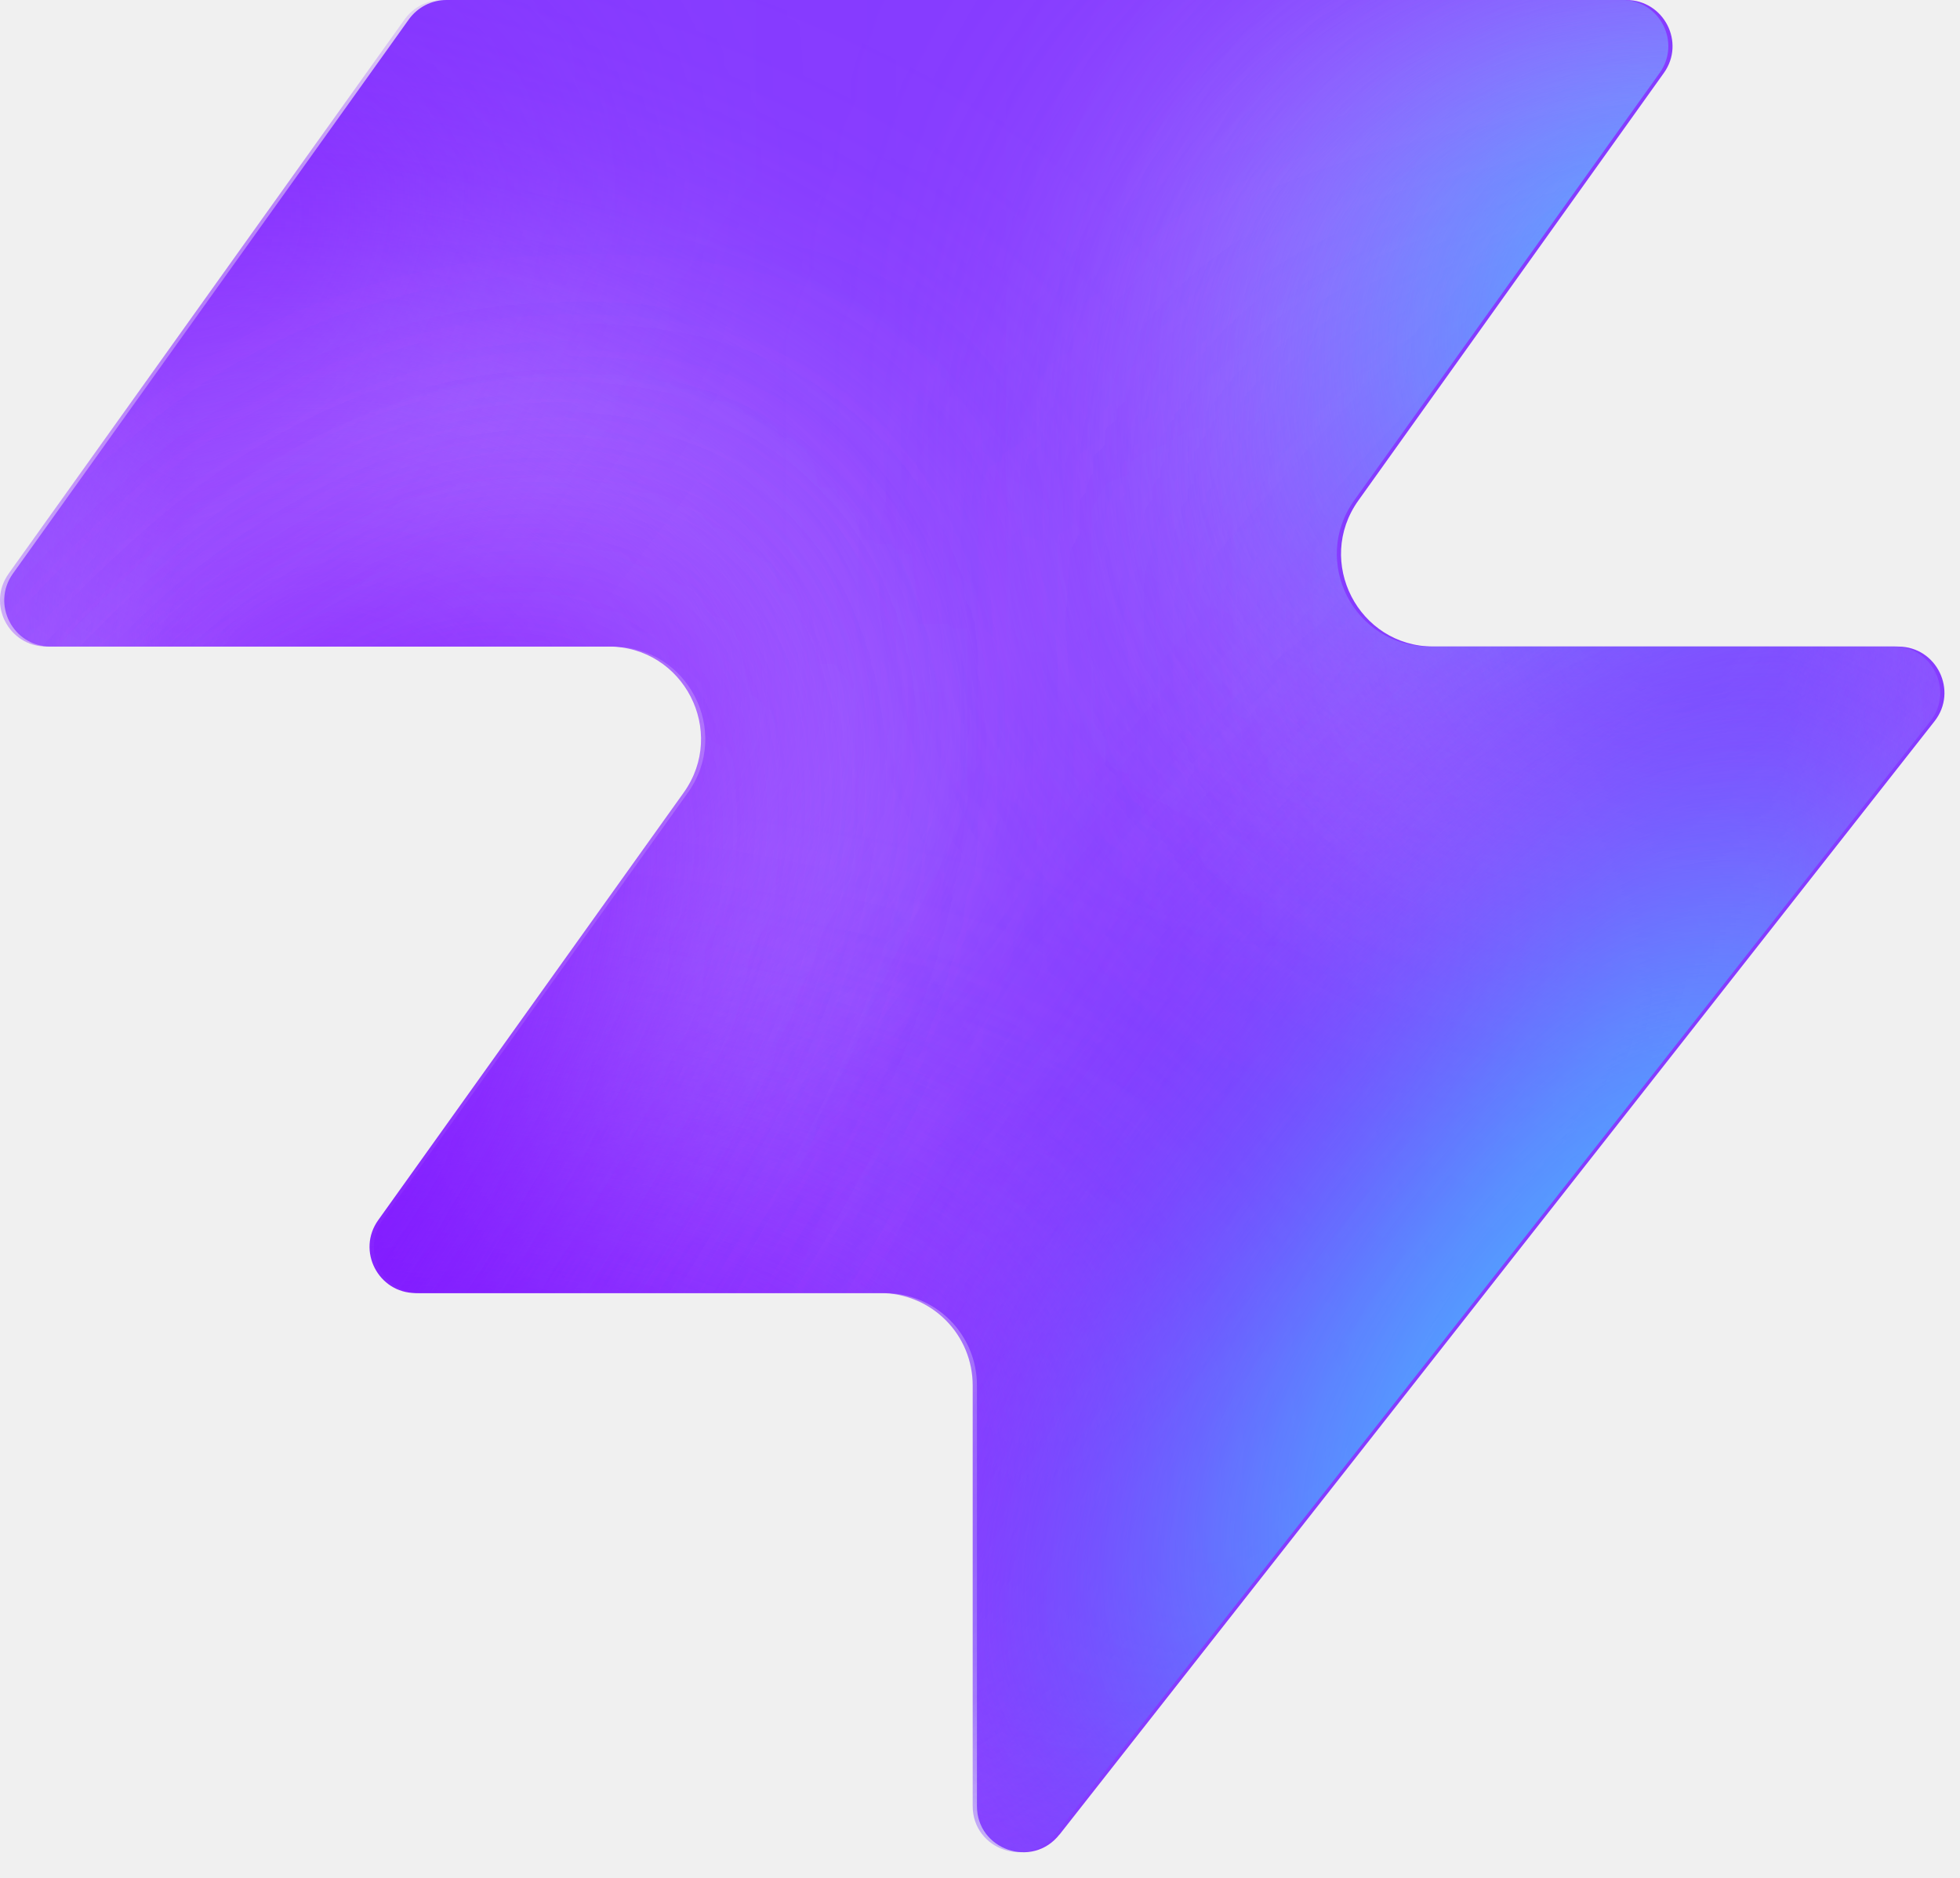
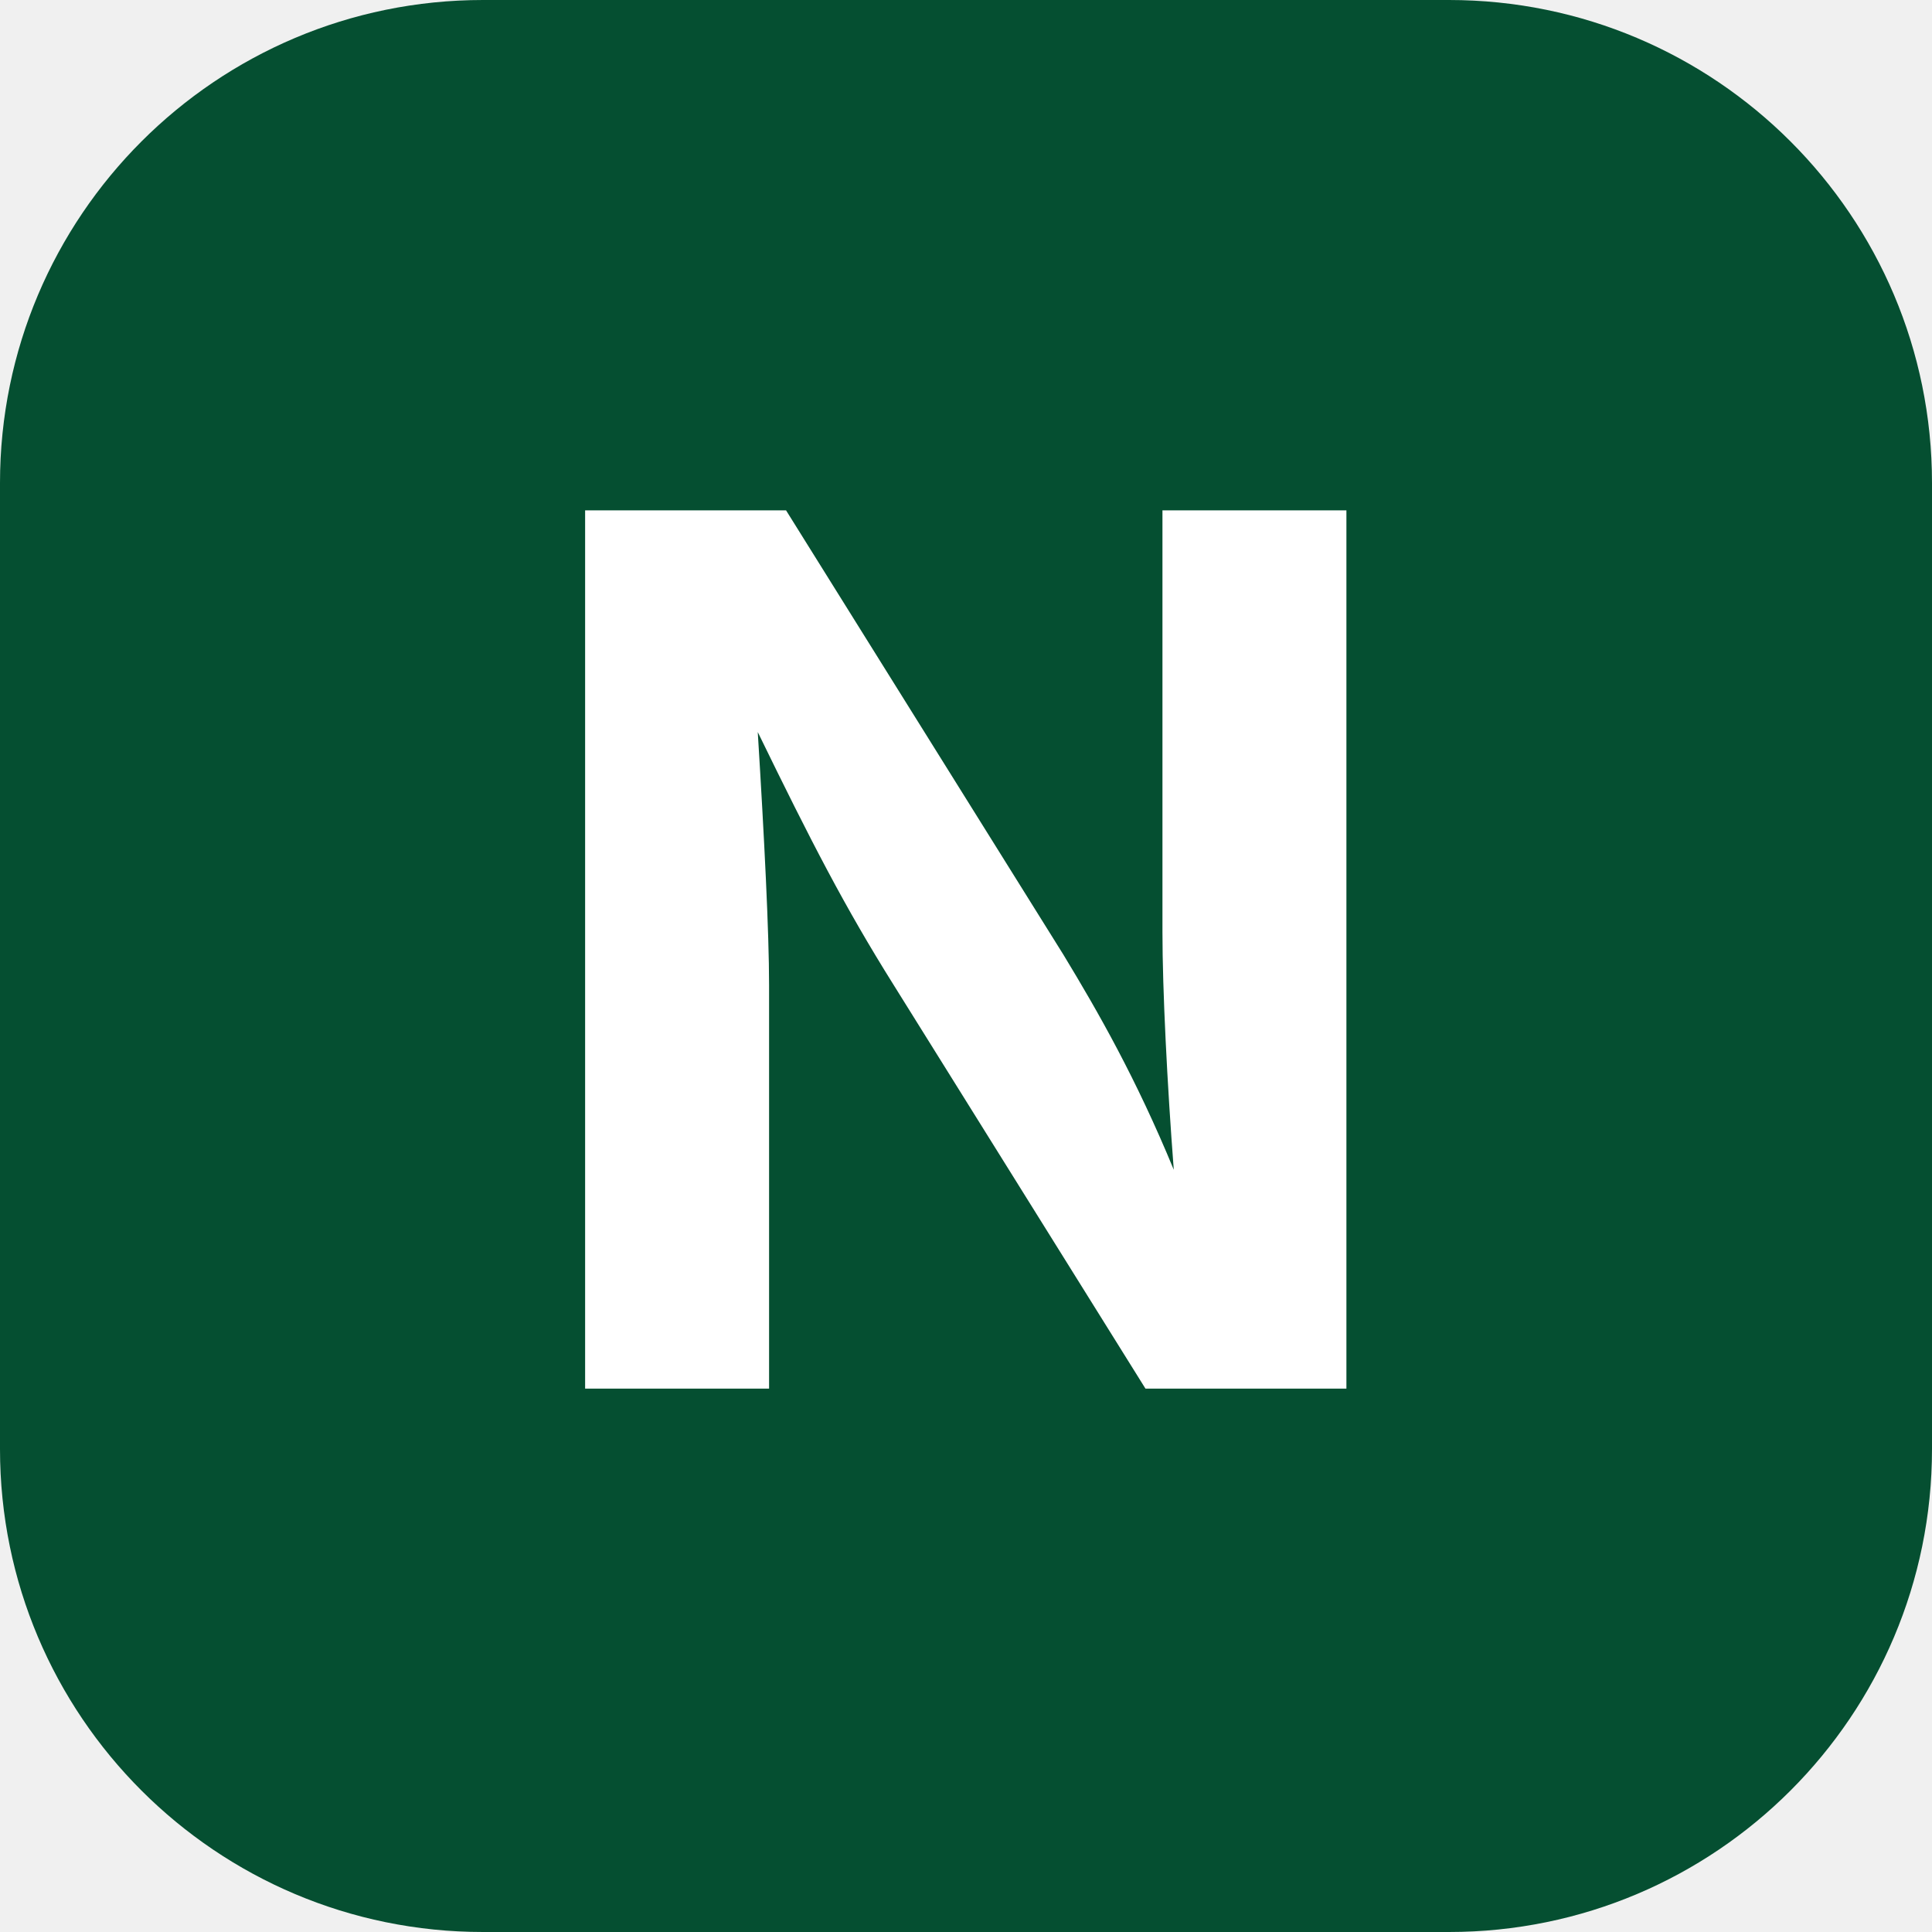
- <svg xmlns="http://www.w3.org/2000/svg" width="48" height="46" fill="none" viewBox="0 0 48 46">
-   <path fill="#863bff" d="M25.946 44.938c-.664.845-2.021.375-2.021-.698V33.937a2.26 2.26 0 0 0-2.262-2.262H10.287c-.92 0-1.456-1.04-.92-1.788l7.48-10.471c1.07-1.497 0-3.578-1.842-3.578H1.237c-.92 0-1.456-1.04-.92-1.788L10.013.474c.214-.297.556-.474.92-.474h28.894c.92 0 1.456 1.04.92 1.788l-7.48 10.471c-1.07 1.498 0 3.579 1.842 3.579h11.377c.943 0 1.473 1.088.89 1.83L25.947 44.94z" style="fill:#863bff;fill:color(display-p3 .525 .23 1);fill-opacity:1" />
-   <mask id="a" width="48" height="46" x="0" y="0" maskUnits="userSpaceOnUse" style="mask-type:alpha">
-     <path fill="#000" d="M25.842 44.938c-.664.844-2.021.375-2.021-.698V33.937a2.26 2.26 0 0 0-2.262-2.262H10.183c-.92 0-1.456-1.04-.92-1.788l7.48-10.471c1.07-1.498 0-3.579-1.842-3.579H1.133c-.92 0-1.456-1.04-.92-1.787L9.91.473c.214-.297.556-.474.92-.474h28.894c.92 0 1.456 1.04.92 1.788l-7.48 10.471c-1.07 1.498 0 3.578 1.842 3.578h11.377c.943 0 1.473 1.088.89 1.832L25.843 44.94z" style="fill:#000;fill-opacity:1" />
-   </mask>
-   <g mask="url(#a)">
-     <g filter="url(#b)">
-       <ellipse cx="5.508" cy="14.704" fill="#ede6ff" rx="5.508" ry="14.704" style="fill:#ede6ff;fill:color(display-p3 .927 .903 1);fill-opacity:1" transform="matrix(.00324 1 1 -.00324 -4.47 31.516)" />
-     </g>
-     <g filter="url(#c)">
-       <ellipse cx="10.399" cy="29.851" fill="#ede6ff" rx="10.399" ry="29.851" style="fill:#ede6ff;fill:color(display-p3 .927 .903 1);fill-opacity:1" transform="matrix(.00324 1 1 -.00324 -39.328 7.883)" />
-     </g>
-     <g filter="url(#d)">
-       <ellipse cx="5.508" cy="30.487" fill="#7e14ff" rx="5.508" ry="30.487" style="fill:#7e14ff;fill:color(display-p3 .492 .077 1);fill-opacity:1" transform="rotate(89.814 -25.913 -14.639)scale(1 -1)" />
-     </g>
-     <g filter="url(#e)">
-       <ellipse cx="5.508" cy="30.599" fill="#7e14ff" rx="5.508" ry="30.599" style="fill:#7e14ff;fill:color(display-p3 .492 .077 1);fill-opacity:1" transform="rotate(89.814 -32.644 -3.334)scale(1 -1)" />
-     </g>
-     <g filter="url(#f)">
-       <ellipse cx="5.508" cy="30.599" fill="#7e14ff" rx="5.508" ry="30.599" style="fill:#7e14ff;fill:color(display-p3 .492 .077 1);fill-opacity:1" transform="matrix(.00324 1 1 -.00324 -34.34 30.47)" />
-     </g>
-     <g filter="url(#g)">
-       <ellipse cx="14.072" cy="22.078" fill="#ede6ff" rx="14.072" ry="22.078" style="fill:#ede6ff;fill:color(display-p3 .927 .903 1);fill-opacity:1" transform="rotate(93.35 24.506 48.493)scale(-1 1)" />
-     </g>
-     <g filter="url(#h)">
-       <ellipse cx="3.47" cy="21.501" fill="#7e14ff" rx="3.47" ry="21.501" style="fill:#7e14ff;fill:color(display-p3 .492 .077 1);fill-opacity:1" transform="rotate(89.009 28.708 47.59)scale(-1 1)" />
-     </g>
-     <g filter="url(#i)">
-       <ellipse cx="3.47" cy="21.501" fill="#7e14ff" rx="3.47" ry="21.501" style="fill:#7e14ff;fill:color(display-p3 .492 .077 1);fill-opacity:1" transform="rotate(89.009 28.708 47.59)scale(-1 1)" />
-     </g>
-     <g filter="url(#j)">
-       <ellipse cx=".387" cy="8.972" fill="#7e14ff" rx="4.407" ry="29.108" style="fill:#7e14ff;fill:color(display-p3 .492 .077 1);fill-opacity:1" transform="rotate(39.51 .387 8.972)" />
-     </g>
-     <g filter="url(#k)">
-       <ellipse cx="47.523" cy="-6.092" fill="#7e14ff" rx="4.407" ry="29.108" style="fill:#7e14ff;fill:color(display-p3 .492 .077 1);fill-opacity:1" transform="rotate(37.892 47.523 -6.092)" />
-     </g>
-     <g filter="url(#l)">
-       <ellipse cx="41.412" cy="6.333" fill="#47bfff" rx="5.971" ry="9.665" style="fill:#47bfff;fill:color(display-p3 .28 .748 1);fill-opacity:1" transform="rotate(37.892 41.412 6.333)" />
-     </g>
-     <g filter="url(#m)">
-       <ellipse cx="-1.879" cy="38.332" fill="#7e14ff" rx="4.407" ry="29.108" style="fill:#7e14ff;fill:color(display-p3 .492 .077 1);fill-opacity:1" transform="rotate(37.892 -1.88 38.332)" />
-     </g>
-     <g filter="url(#n)">
-       <ellipse cx="-1.879" cy="38.332" fill="#7e14ff" rx="4.407" ry="29.108" style="fill:#7e14ff;fill:color(display-p3 .492 .077 1);fill-opacity:1" transform="rotate(37.892 -1.88 38.332)" />
-     </g>
-     <g filter="url(#o)">
-       <ellipse cx="35.651" cy="29.907" fill="#7e14ff" rx="4.407" ry="29.108" style="fill:#7e14ff;fill:color(display-p3 .492 .077 1);fill-opacity:1" transform="rotate(37.892 35.651 29.907)" />
-     </g>
-     <g filter="url(#p)">
-       <ellipse cx="38.418" cy="32.4" fill="#47bfff" rx="5.971" ry="15.297" style="fill:#47bfff;fill:color(display-p3 .28 .748 1);fill-opacity:1" transform="rotate(37.892 38.418 32.4)" />
-     </g>
-   </g>
-   <defs>
-     <filter id="b" width="60.045" height="41.654" x="-19.77" y="16.149" color-interpolation-filters="sRGB" filterUnits="userSpaceOnUse">
-       <feFlood flood-opacity="0" result="BackgroundImageFix" />
-       <feBlend in="SourceGraphic" in2="BackgroundImageFix" result="shape" />
-       <feGaussianBlur result="effect1_foregroundBlur_2002_17158" stdDeviation="7.659" />
-     </filter>
-     <filter id="c" width="90.34" height="51.437" x="-54.613" y="-7.533" color-interpolation-filters="sRGB" filterUnits="userSpaceOnUse">
-       <feFlood flood-opacity="0" result="BackgroundImageFix" />
-       <feBlend in="SourceGraphic" in2="BackgroundImageFix" result="shape" />
-       <feGaussianBlur result="effect1_foregroundBlur_2002_17158" stdDeviation="7.659" />
-     </filter>
-     <filter id="d" width="79.355" height="29.4" x="-49.64" y="2.03" color-interpolation-filters="sRGB" filterUnits="userSpaceOnUse">
-       <feFlood flood-opacity="0" result="BackgroundImageFix" />
-       <feBlend in="SourceGraphic" in2="BackgroundImageFix" result="shape" />
-       <feGaussianBlur result="effect1_foregroundBlur_2002_17158" stdDeviation="4.596" />
-     </filter>
-     <filter id="e" width="79.579" height="29.4" x="-45.045" y="20.029" color-interpolation-filters="sRGB" filterUnits="userSpaceOnUse">
-       <feFlood flood-opacity="0" result="BackgroundImageFix" />
-       <feBlend in="SourceGraphic" in2="BackgroundImageFix" result="shape" />
-       <feGaussianBlur result="effect1_foregroundBlur_2002_17158" stdDeviation="4.596" />
-     </filter>
-     <filter id="f" width="79.579" height="29.4" x="-43.513" y="21.178" color-interpolation-filters="sRGB" filterUnits="userSpaceOnUse">
-       <feFlood flood-opacity="0" result="BackgroundImageFix" />
-       <feBlend in="SourceGraphic" in2="BackgroundImageFix" result="shape" />
-       <feGaussianBlur result="effect1_foregroundBlur_2002_17158" stdDeviation="4.596" />
-     </filter>
-     <filter id="g" width="74.749" height="58.852" x="15.756" y="-17.901" color-interpolation-filters="sRGB" filterUnits="userSpaceOnUse">
-       <feFlood flood-opacity="0" result="BackgroundImageFix" />
-       <feBlend in="SourceGraphic" in2="BackgroundImageFix" result="shape" />
-       <feGaussianBlur result="effect1_foregroundBlur_2002_17158" stdDeviation="7.659" />
-     </filter>
-     <filter id="h" width="61.377" height="25.362" x="23.548" y="2.284" color-interpolation-filters="sRGB" filterUnits="userSpaceOnUse">
-       <feFlood flood-opacity="0" result="BackgroundImageFix" />
-       <feBlend in="SourceGraphic" in2="BackgroundImageFix" result="shape" />
-       <feGaussianBlur result="effect1_foregroundBlur_2002_17158" stdDeviation="4.596" />
-     </filter>
-     <filter id="i" width="61.377" height="25.362" x="23.548" y="2.284" color-interpolation-filters="sRGB" filterUnits="userSpaceOnUse">
-       <feFlood flood-opacity="0" result="BackgroundImageFix" />
-       <feBlend in="SourceGraphic" in2="BackgroundImageFix" result="shape" />
-       <feGaussianBlur result="effect1_foregroundBlur_2002_17158" stdDeviation="4.596" />
-     </filter>
-     <filter id="j" width="56.045" height="63.649" x="-27.636" y="-22.853" color-interpolation-filters="sRGB" filterUnits="userSpaceOnUse">
-       <feFlood flood-opacity="0" result="BackgroundImageFix" />
-       <feBlend in="SourceGraphic" in2="BackgroundImageFix" result="shape" />
-       <feGaussianBlur result="effect1_foregroundBlur_2002_17158" stdDeviation="4.596" />
-     </filter>
-     <filter id="k" width="54.814" height="64.646" x="20.116" y="-38.415" color-interpolation-filters="sRGB" filterUnits="userSpaceOnUse">
-       <feFlood flood-opacity="0" result="BackgroundImageFix" />
-       <feBlend in="SourceGraphic" in2="BackgroundImageFix" result="shape" />
-       <feGaussianBlur result="effect1_foregroundBlur_2002_17158" stdDeviation="4.596" />
-     </filter>
-     <filter id="l" width="33.541" height="35.313" x="24.641" y="-11.323" color-interpolation-filters="sRGB" filterUnits="userSpaceOnUse">
-       <feFlood flood-opacity="0" result="BackgroundImageFix" />
-       <feBlend in="SourceGraphic" in2="BackgroundImageFix" result="shape" />
-       <feGaussianBlur result="effect1_foregroundBlur_2002_17158" stdDeviation="4.596" />
-     </filter>
-     <filter id="m" width="54.814" height="64.646" x="-29.286" y="6.009" color-interpolation-filters="sRGB" filterUnits="userSpaceOnUse">
-       <feFlood flood-opacity="0" result="BackgroundImageFix" />
-       <feBlend in="SourceGraphic" in2="BackgroundImageFix" result="shape" />
-       <feGaussianBlur result="effect1_foregroundBlur_2002_17158" stdDeviation="4.596" />
-     </filter>
-     <filter id="n" width="54.814" height="64.646" x="-29.286" y="6.009" color-interpolation-filters="sRGB" filterUnits="userSpaceOnUse">
-       <feFlood flood-opacity="0" result="BackgroundImageFix" />
-       <feBlend in="SourceGraphic" in2="BackgroundImageFix" result="shape" />
-       <feGaussianBlur result="effect1_foregroundBlur_2002_17158" stdDeviation="4.596" />
-     </filter>
-     <filter id="o" width="54.814" height="64.646" x="8.244" y="-2.416" color-interpolation-filters="sRGB" filterUnits="userSpaceOnUse">
-       <feFlood flood-opacity="0" result="BackgroundImageFix" />
-       <feBlend in="SourceGraphic" in2="BackgroundImageFix" result="shape" />
-       <feGaussianBlur result="effect1_foregroundBlur_2002_17158" stdDeviation="4.596" />
-     </filter>
-     <filter id="p" width="39.409" height="43.623" x="18.713" y="10.588" color-interpolation-filters="sRGB" filterUnits="userSpaceOnUse">
-       <feFlood flood-opacity="0" result="BackgroundImageFix" />
-       <feBlend in="SourceGraphic" in2="BackgroundImageFix" result="shape" />
-       <feGaussianBlur result="effect1_foregroundBlur_2002_17158" stdDeviation="4.596" />
-     </filter>
-   </defs>
+ <svg xmlns="http://www.w3.org/2000/svg" width="32" height="32" viewBox="0 0 32 32" fill="none">
+   <rect width="32" height="32" rx="8" fill="#054F31" />
+   <text x="16" y="23" text-anchor="middle" font-family="system-ui, -apple-system, sans-serif" font-weight="700" font-size="20" fill="#FFFFFF">N</text>
</svg>
